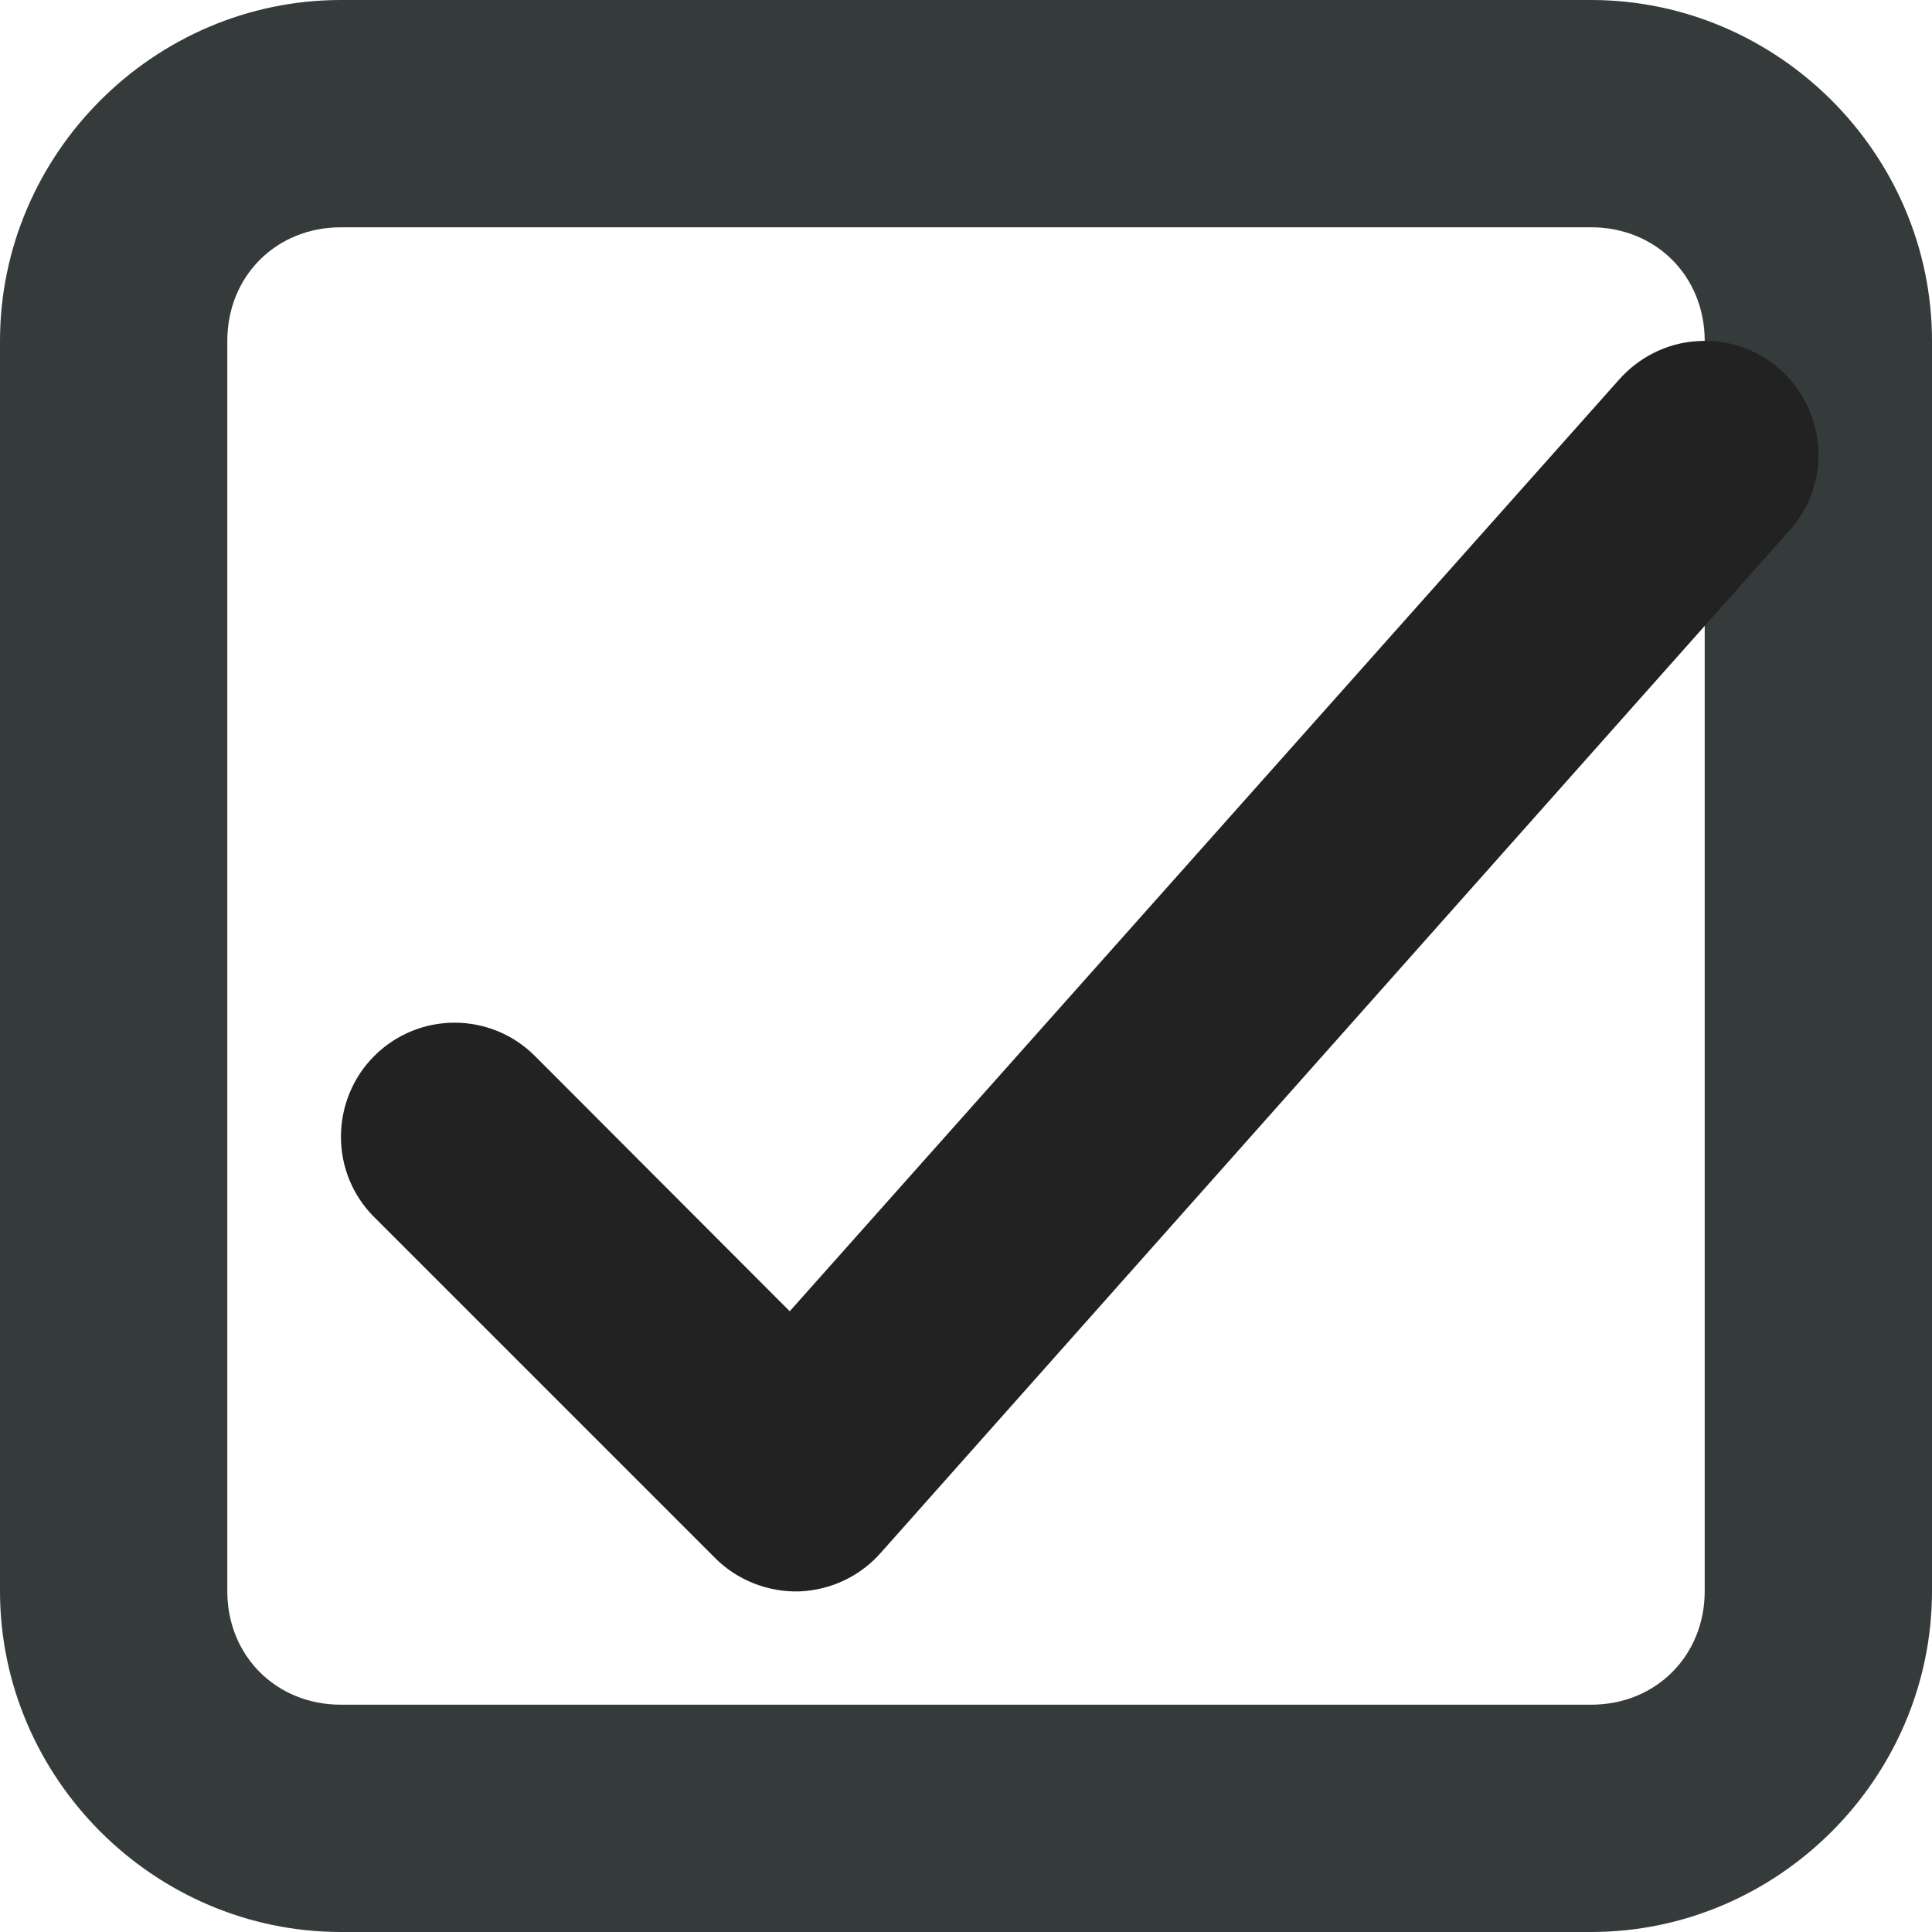
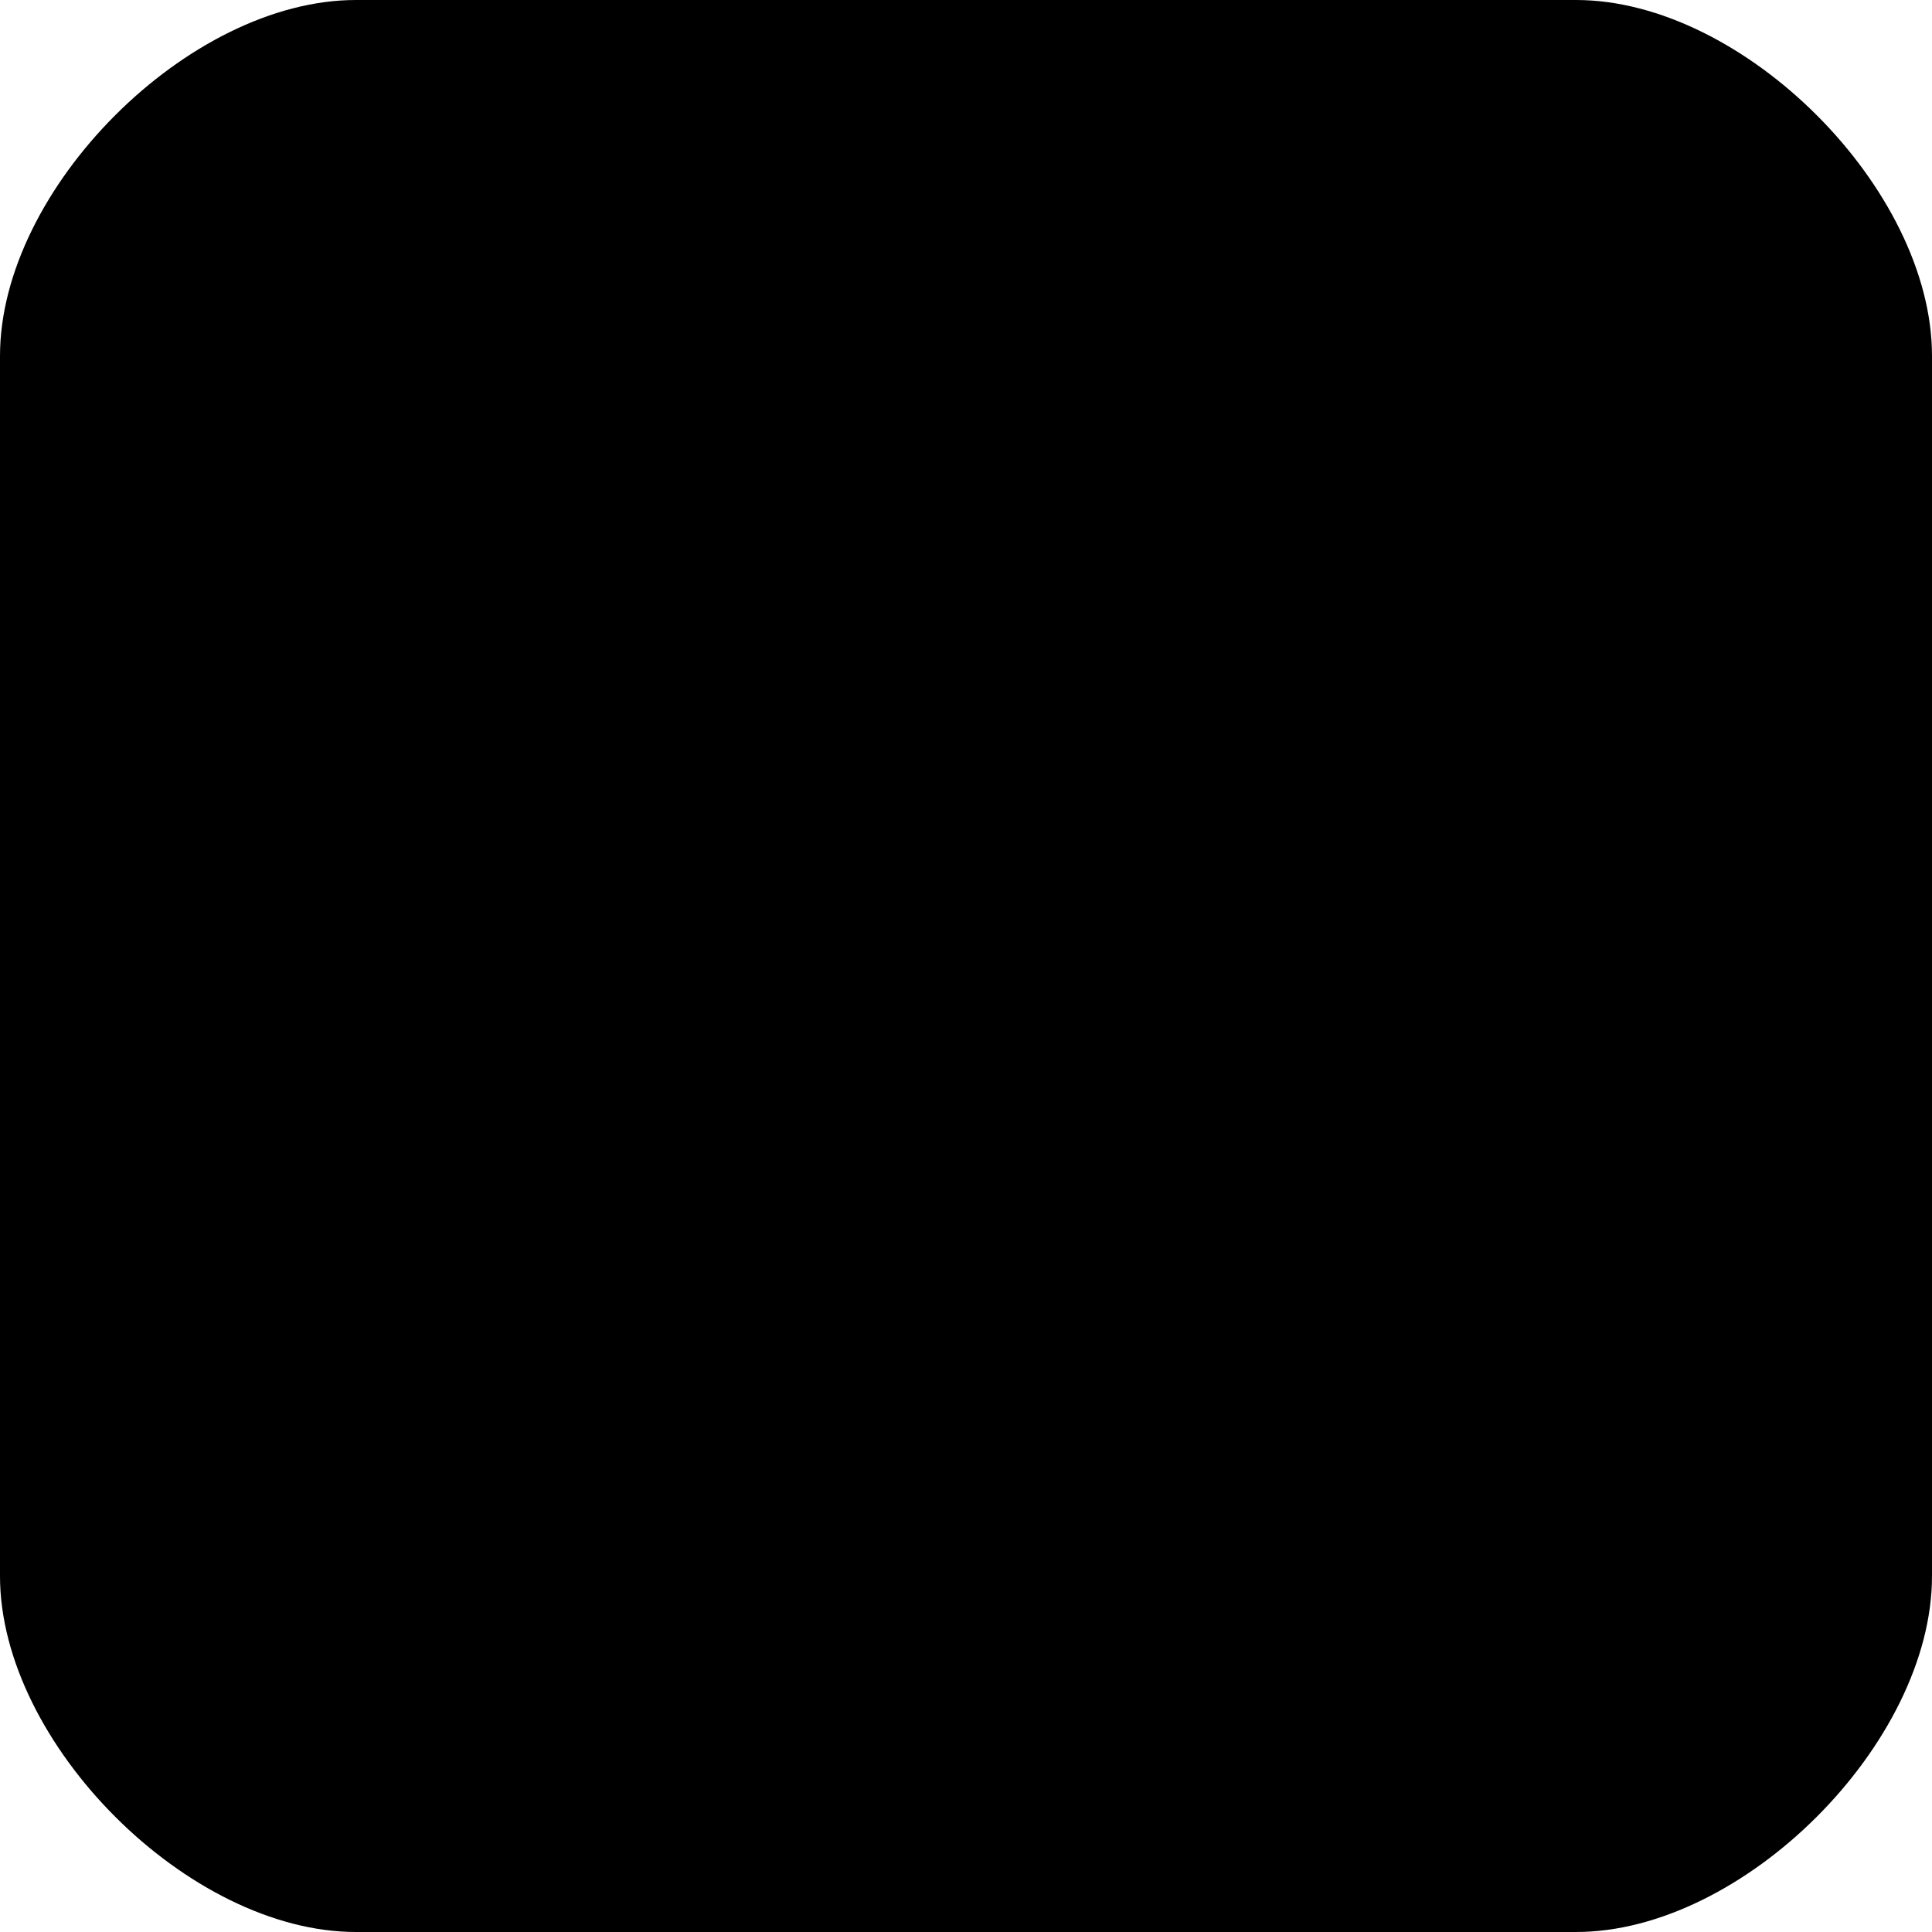
- <svg xmlns="http://www.w3.org/2000/svg" height="17" viewBox="0 0 17 17" width="17" version="1.1" id="svg1">
+ <svg xmlns="http://www.w3.org/2000/svg" height="19" viewBox="0 0 19 19" width="19" version="1.1" id="svg1">
  <defs id="defs1" />
-   <path d="M 3,0 C 1.355,0 0,1.355 0,3 v 11 c 0,1.645 1.355,3 3,3 H 14 c 1.645,0 3,-1.355 3,-3 V 3 C 17,1.355 15.645,0 14,0 Z m 0,2 H 14 c 0.57,0 1,0.43 1,1 v 11 c 0,0.57 -0.43,1 -1,1 H 3 c -0.57,0 -1,-0.43 -1,-1 V 3 c 0,-0.57 0.43,-1 1,-1 z" fill="#2e3434" fill-opacity="0.961" id="path1" />
-   <path d="m 15.754,4.659 c 0.176,-0.199 0.262,-0.461 0.246,-0.723 -0.02,-0.266 -0.141,-0.512 -0.34,-0.688 -0.199,-0.176 -0.461,-0.266 -0.727,-0.246 -0.266,0.016 -0.512,0.141 -0.688,0.34 L 6.949,11.538 4.707,9.292 c -0.391,-0.391 -1.023,-0.391 -1.414,0 C 3.105,9.479 3,9.737 3,10.003 c 0,0.266 0.105,0.52 0.293,0.707 l 3,3 c 0.195,0.195 0.465,0.301 0.742,0.293 0.277,-0.012 0.535,-0.133 0.719,-0.344 z" fill="#222222" class="highlight" id="path1-6" />
+   <path d="M 3.5,0 C 1.855,0 0,1.855 0,3.5 v 12 C 0,17.145 1.855,19 3.5,19 h 12 C 17.145,19 19,17.145 19,15.5 V 3.5 C 19,1.855 17.145,0 15.5,0 Z M 18,3.5 C 0,0 0,0 18,3.5 Z" class="highlight" id="path1" />
+   <path d="m 15.254,6.659 c 0.176,-0.199 0.262,-0.461 0.246,-0.723 -0.02,-0.266 -0.141,-0.512 -0.34,-0.688 -0.199,-0.176 -0.461,-0.266 -0.727,-0.246 -0.266,0.016 -0.512,0.141 -0.688,0.34 L 7.449,12.538 5.207,10.292 C 4.816,9.901 4.184,9.901 3.793,10.292 3.605,10.479 3.5,10.737 3.5,11.003 c 0,0.266 0.105,0.52 0.293,0.707 l 3,3 c 0.195,0.195 0.465,0.301 0.742,0.293 0.277,-0.012 0.535,-0.133 0.719,-0.344 z m 0,0" id="path1-7" />
</svg>
